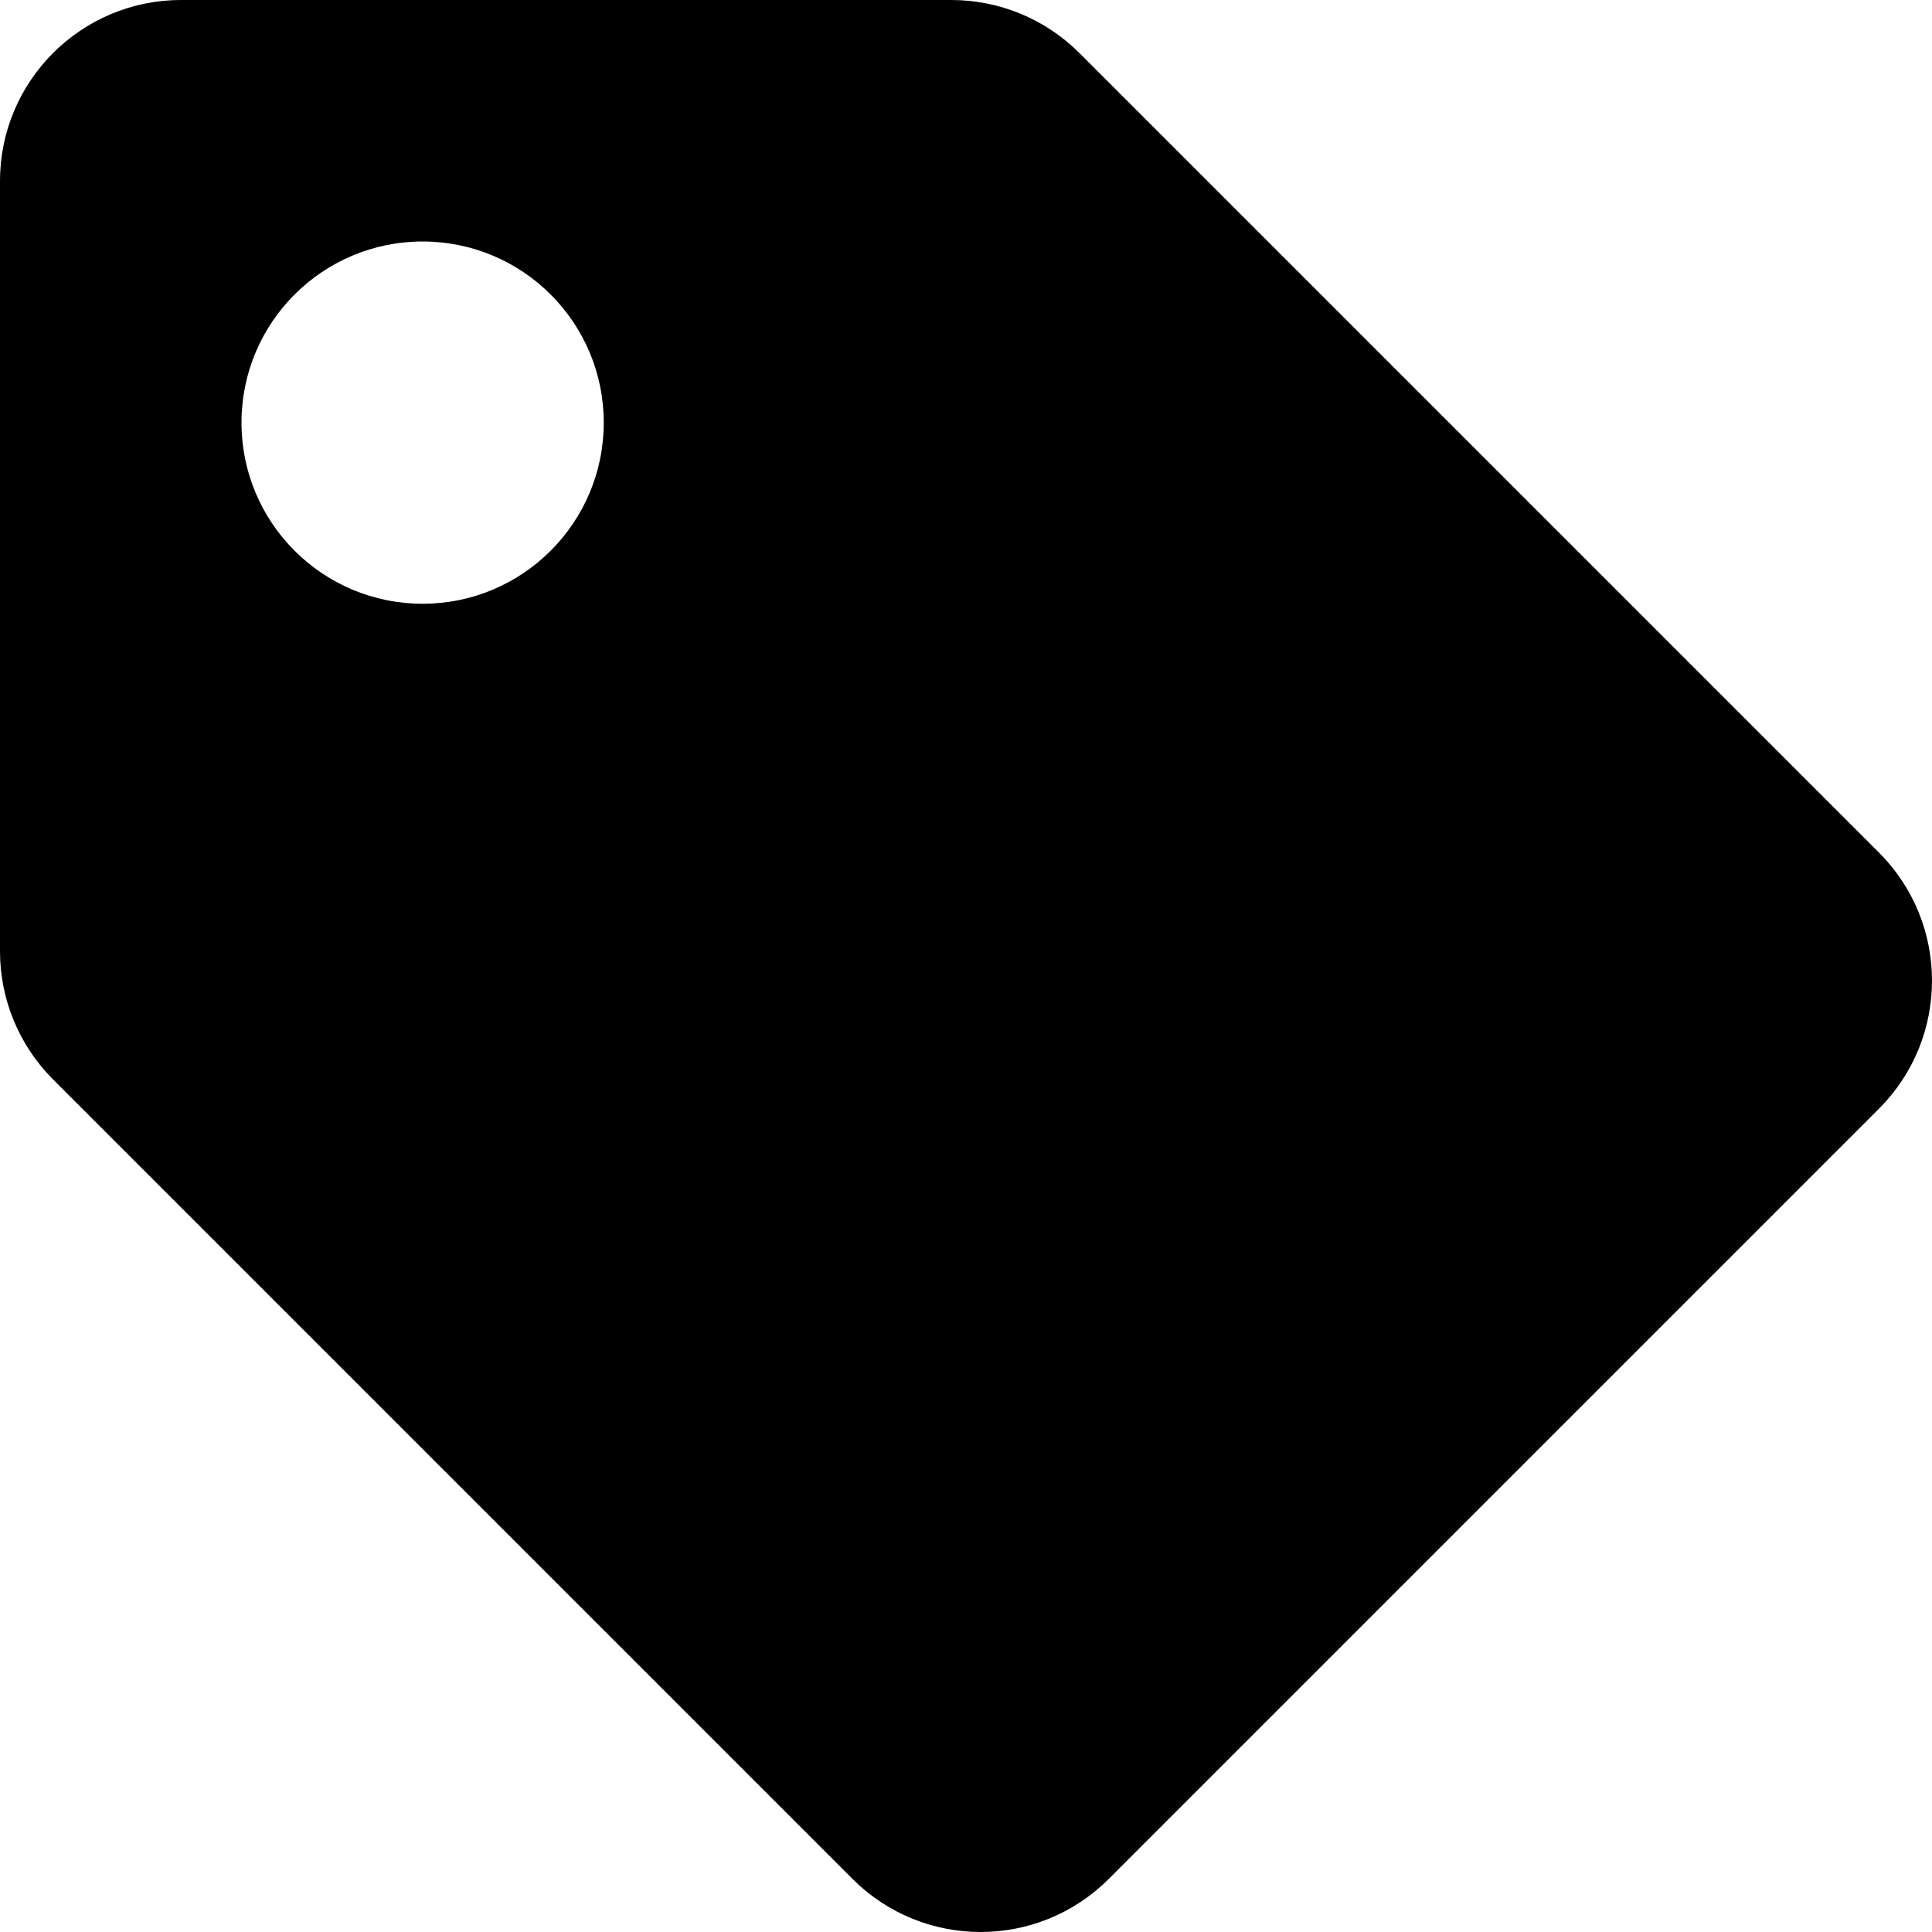
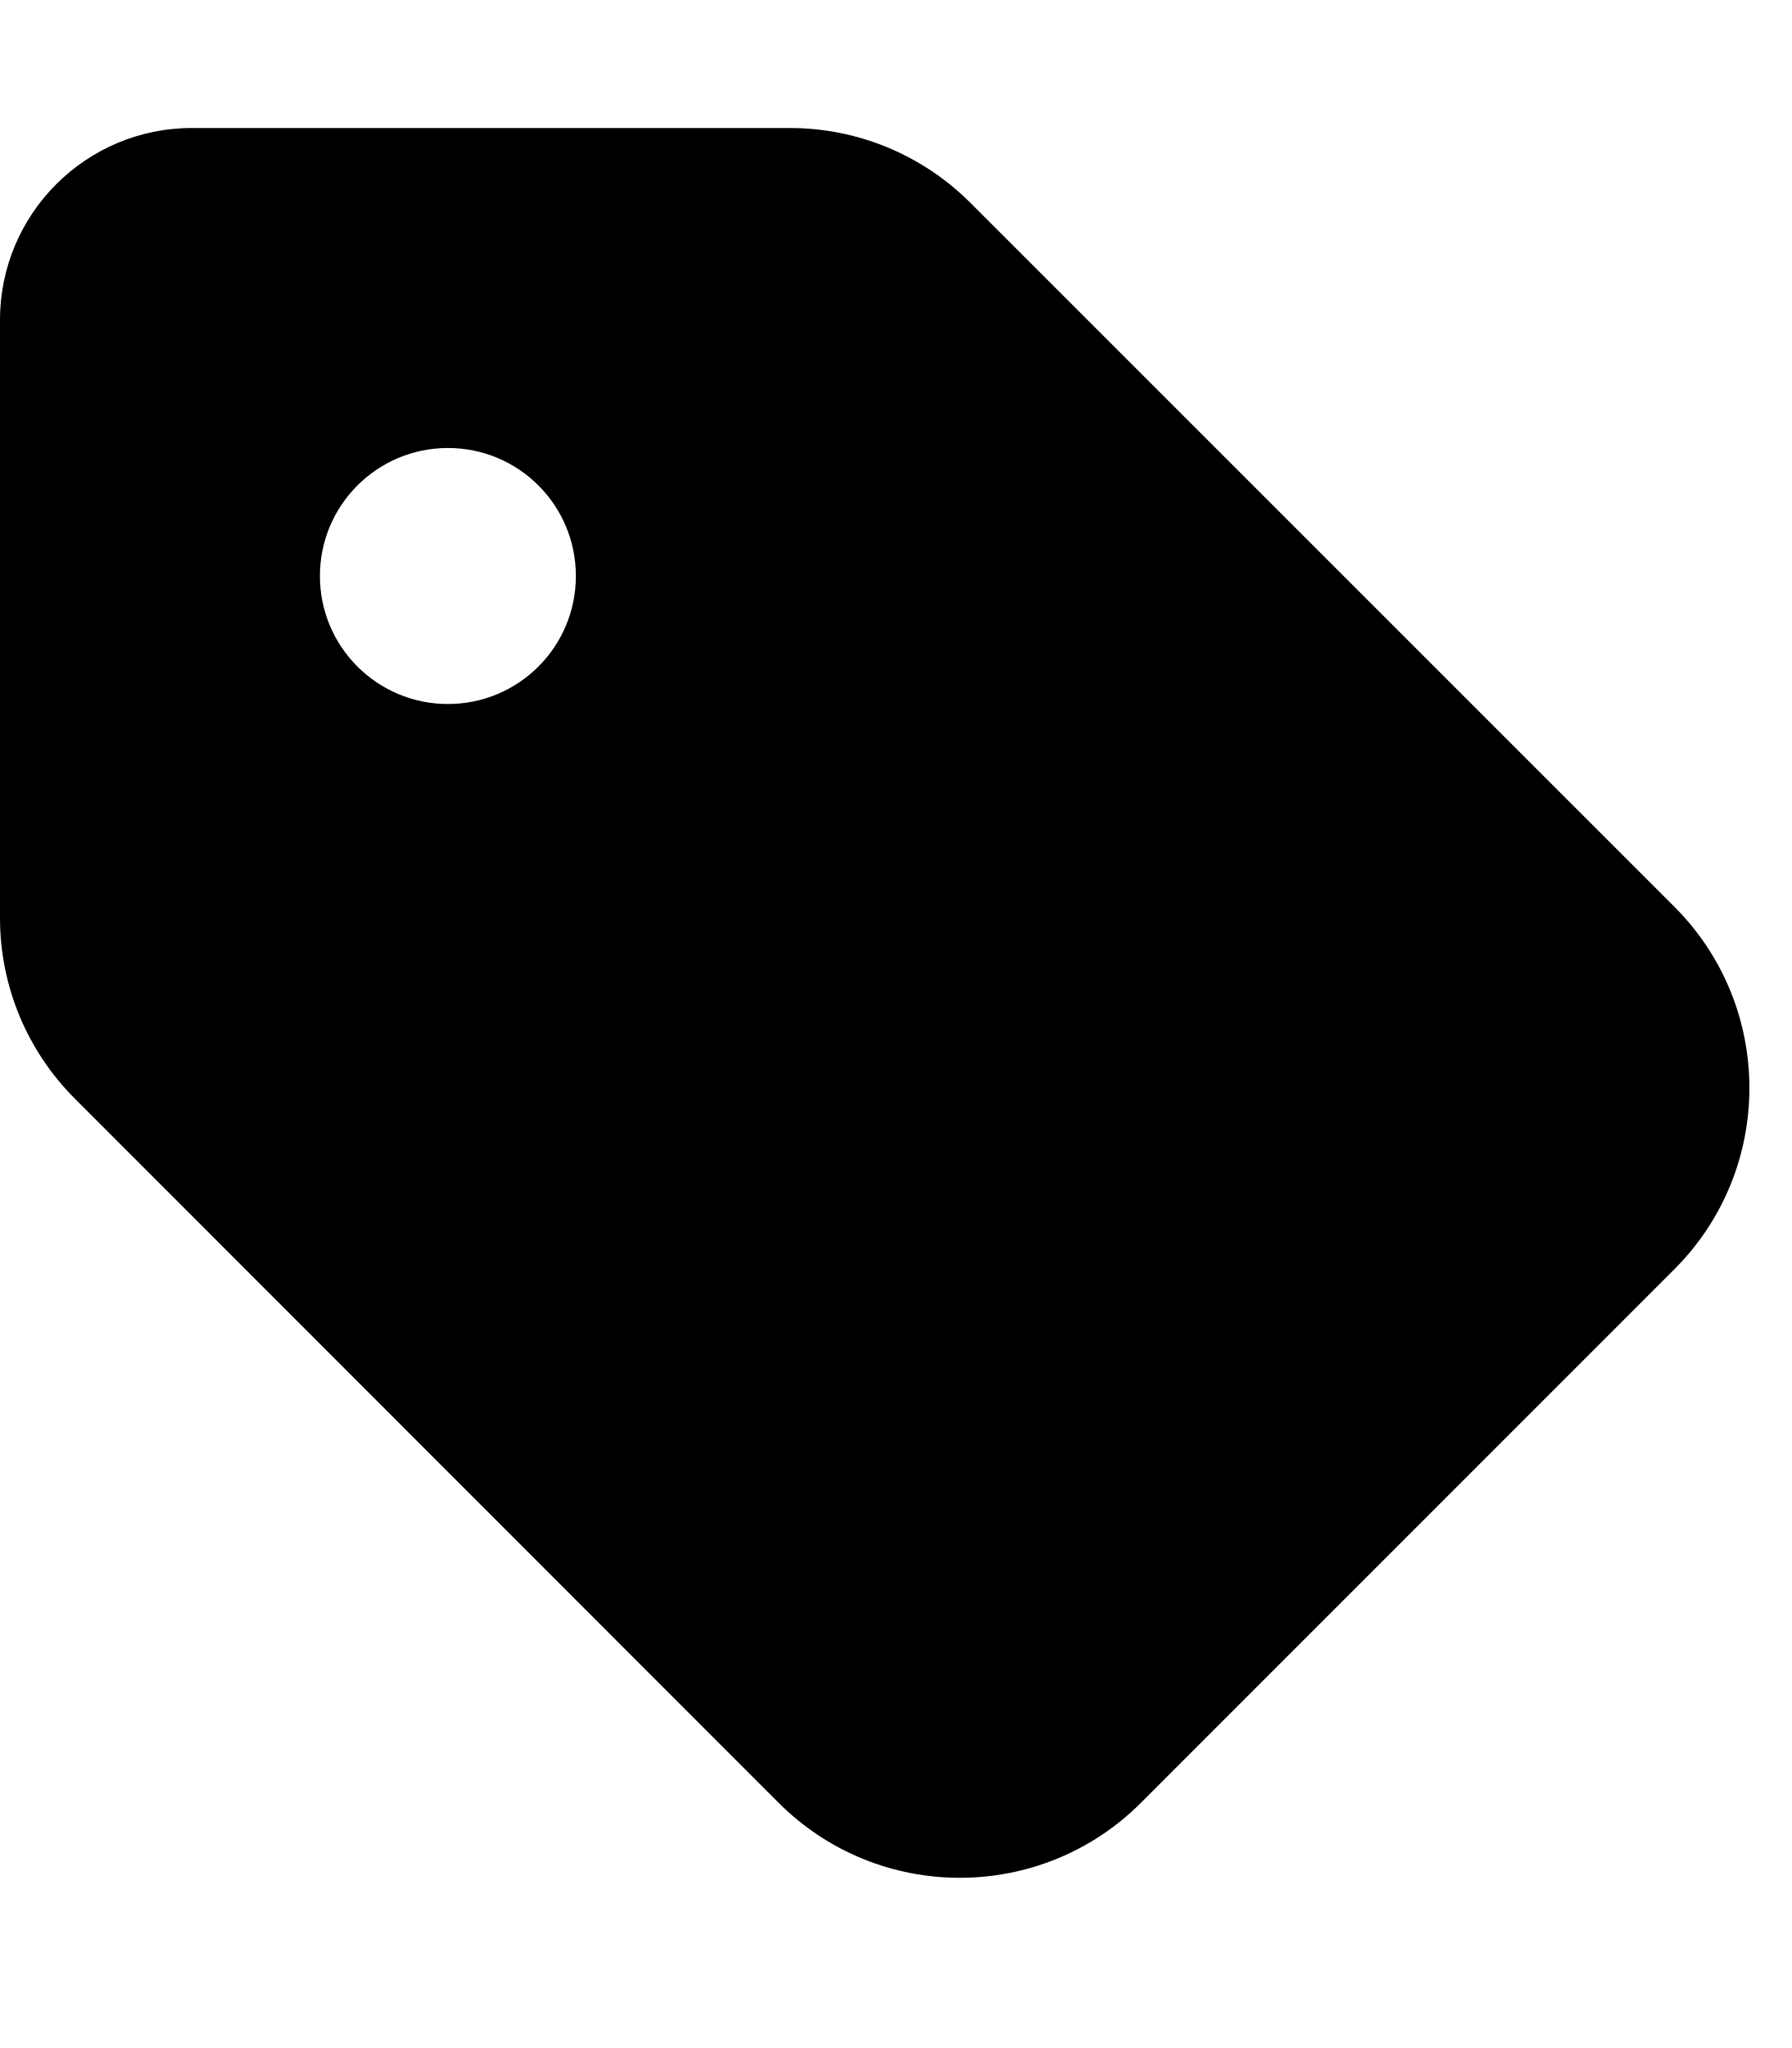
- <svg xmlns="http://www.w3.org/2000/svg" aria-hidden="true" focusable="false" data-prefix="fas" data-icon="tag" class="svg-inline--fa fa-tag fa-w-16" role="img" viewBox="0 0 512 512">
-   <path fill="currentColor" d="M0 252.118V48C0 21.49 21.49 0 48 0h204.118a48 48 0 0 1 33.941 14.059l211.882 211.882c18.745 18.745 18.745 49.137 0 67.882L293.823 497.941c-18.745 18.745-49.137 18.745-67.882 0L14.059 286.059A48 48 0 0 1 0 252.118zM112 64c-26.51 0-48 21.49-48 48s21.49 48 48 48 48-21.49 48-48-21.49-48-48-48z" />
+ <svg xmlns="http://www.w3.org/2000/svg" viewBox="0 0 448 512">
+   <path d="M48 32H197.5C214.5 32 230.7 38.74 242.7 50.75L418.7 226.7C443.7 251.7 443.7 292.3 418.7 317.3L285.3 450.7C260.3 475.7 219.7 475.7 194.7 450.7L18.75 274.7C6.743 262.7 0 246.5 0 229.5V80C0 53.49 21.49 32 48 32L48 32zM112 176C129.7 176 144 161.7 144 144C144 126.3 129.7 112 112 112C94.33 112 80 126.3 80 144C80 161.7 94.33 176 112 176z" />
</svg>
